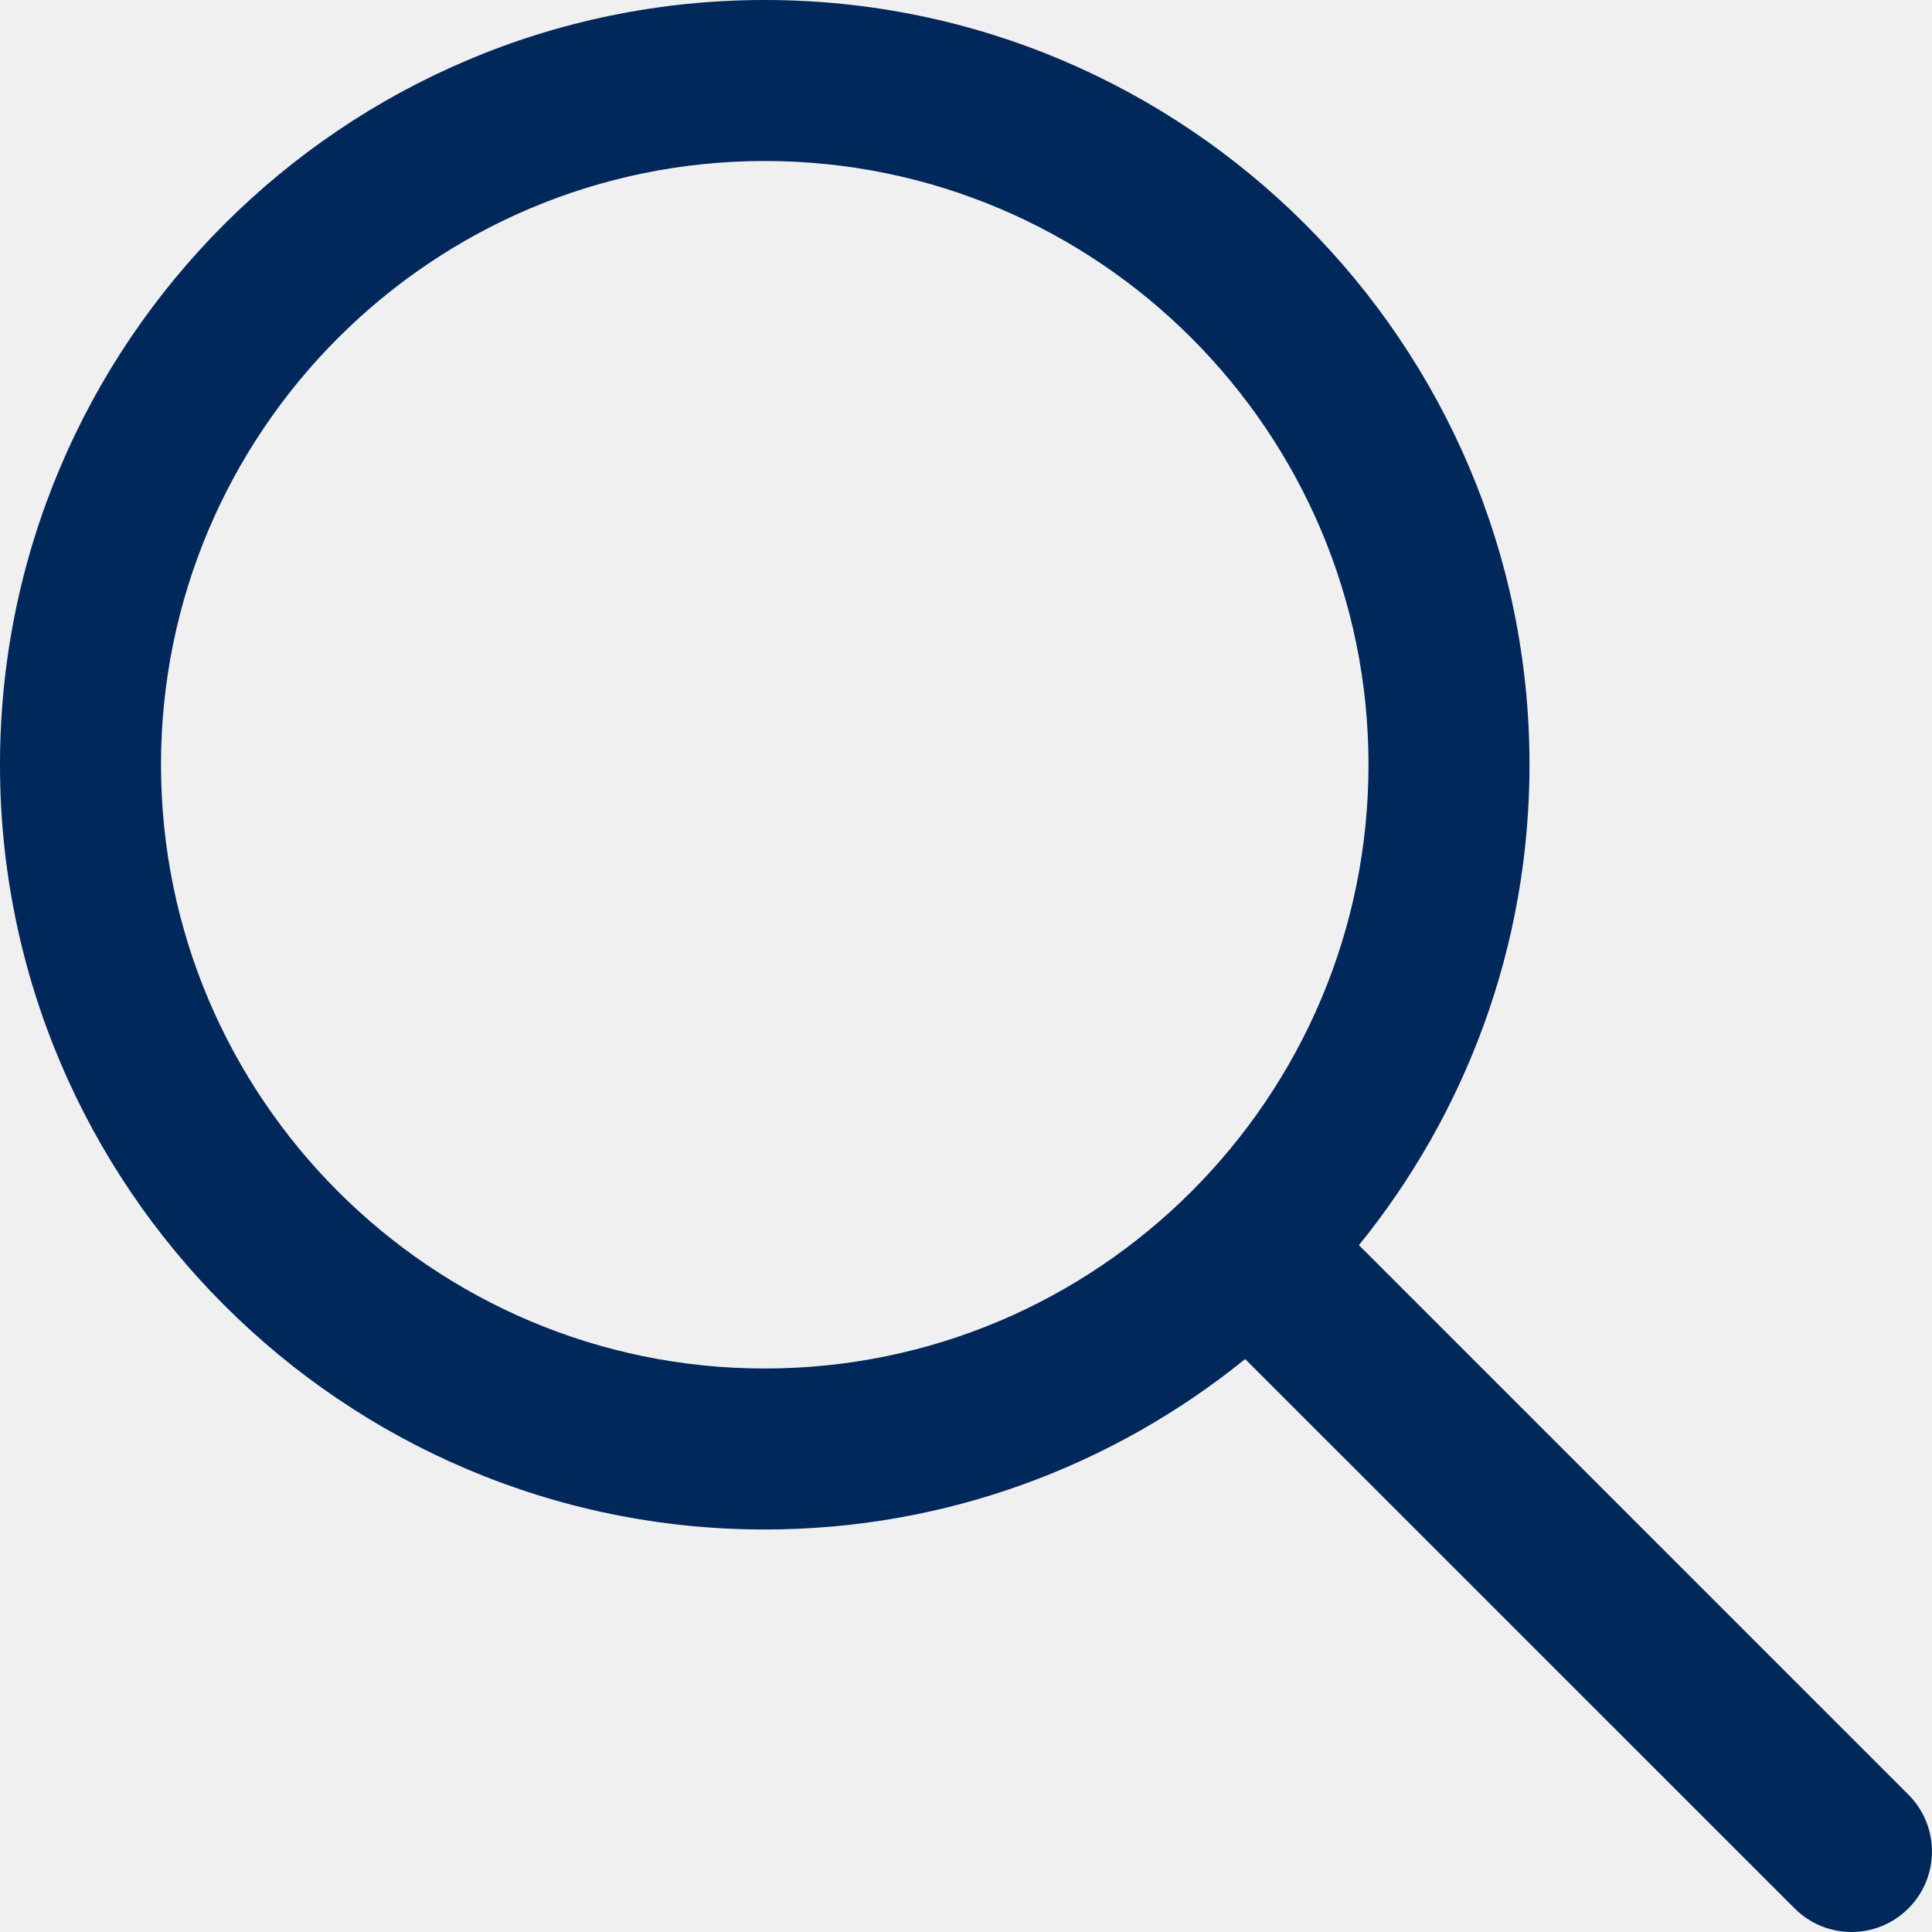
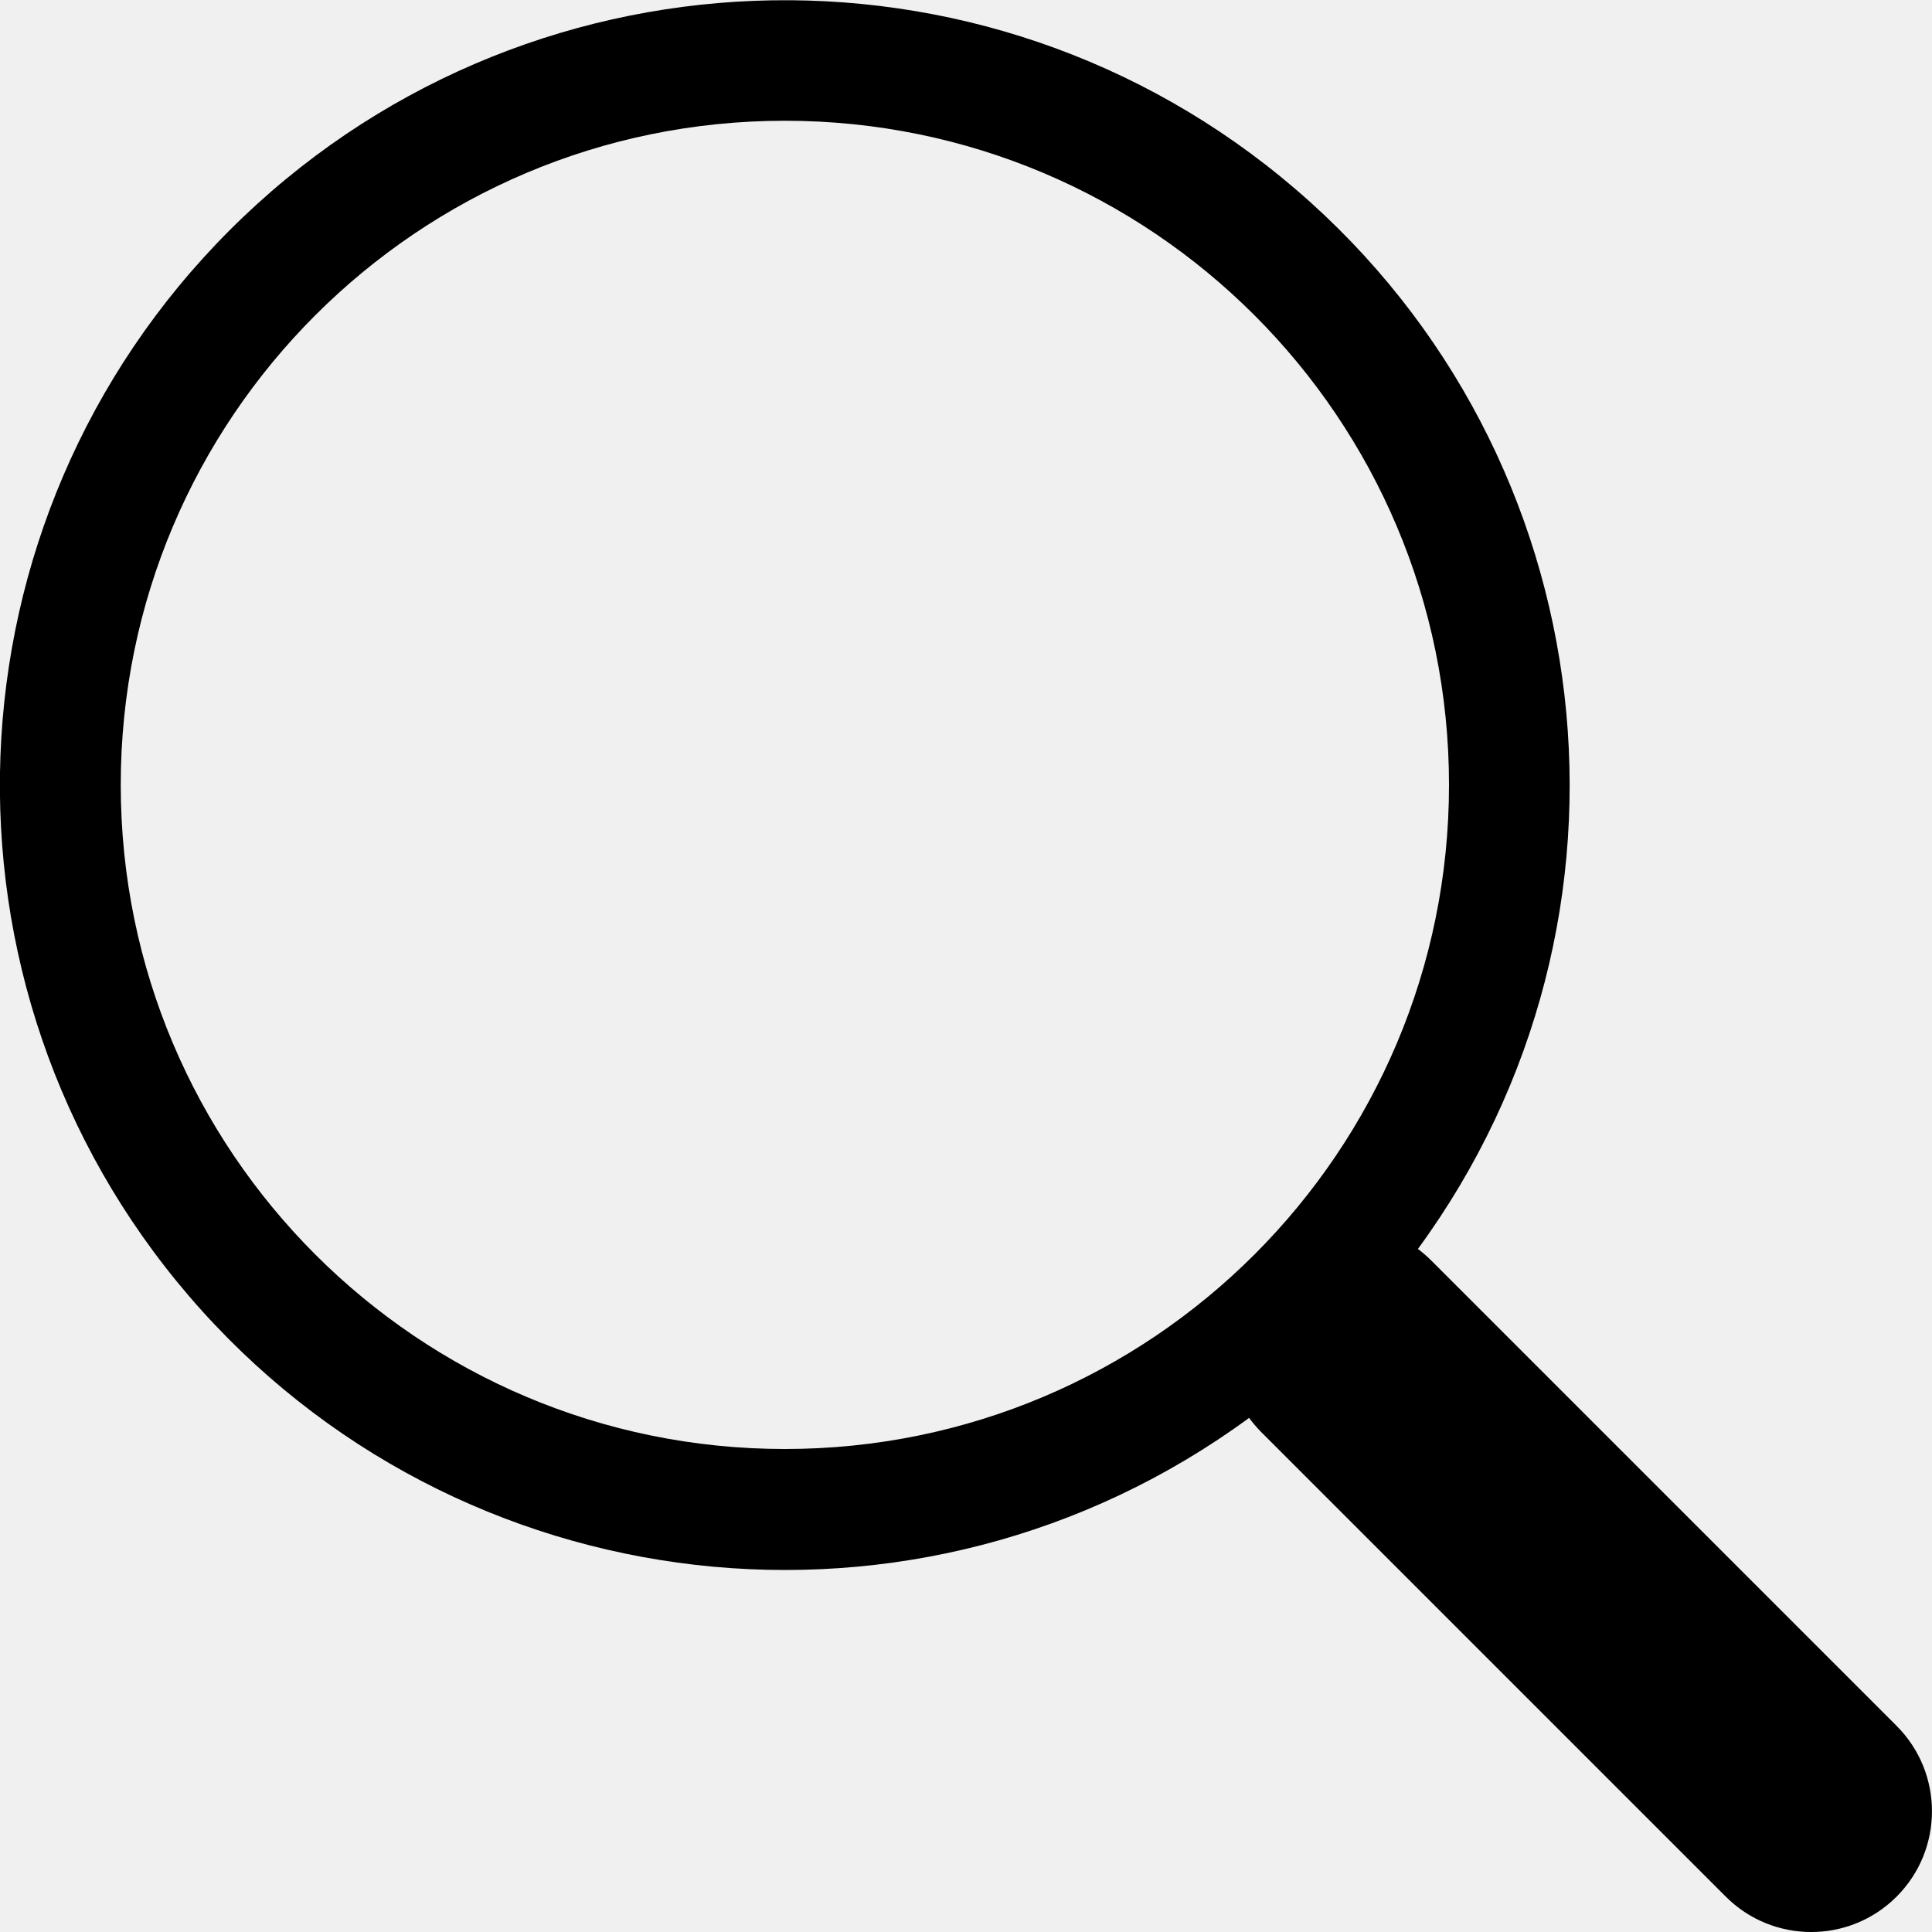
- <svg xmlns="http://www.w3.org/2000/svg" viewBox="0 0 18 18" fill="none">
-   <g clip-path="url(#clip0)">
-     <path d="M17.78 16.72L12.661 11.601C13.653 10.376 14.25 8.82 14.25 7.125C14.25 3.197 11.053 0 7.125 0C3.196 0 0 3.197 0 7.125C0 11.053 3.196 14.25 7.125 14.25C8.82 14.25 10.376 13.653 11.601 12.662L16.72 17.78C16.866 17.926 17.058 18 17.25 18C17.442 18 17.634 17.926 17.78 17.78C18.073 17.487 18.073 17.013 17.78 16.72ZM7.125 12.75C4.023 12.75 1.5 10.227 1.5 7.125C1.5 4.023 4.023 1.5 7.125 1.5C10.227 1.5 12.75 4.023 12.75 7.125C12.75 10.227 10.227 12.75 7.125 12.75Z" fill="#00285B" />
-   </g>
-   <defs>
-     <clipPath id="clip0">
-       <rect width="18" height="18" fill="white" />
-     </clipPath>
-   </defs>
+ <svg xmlns="http://www.w3.org/2000/svg" fill="currentColor" class="bi bi-search" viewBox="0 0 16 16">
+   <path d="M11.742 10.344a6.5 6.5 0 1 0-1.397 1.398h-.001c.03.04.062.078.098.115l3.85 3.85a1 1 0 0 0 1.415-1.414l-3.85-3.85a1.007 1.007 0 0 0-.115-.1zM12 6.5a5.5 5.5 0 1 1-11 0 5.5 5.5 0 0 1 11 0z" />
</svg>
